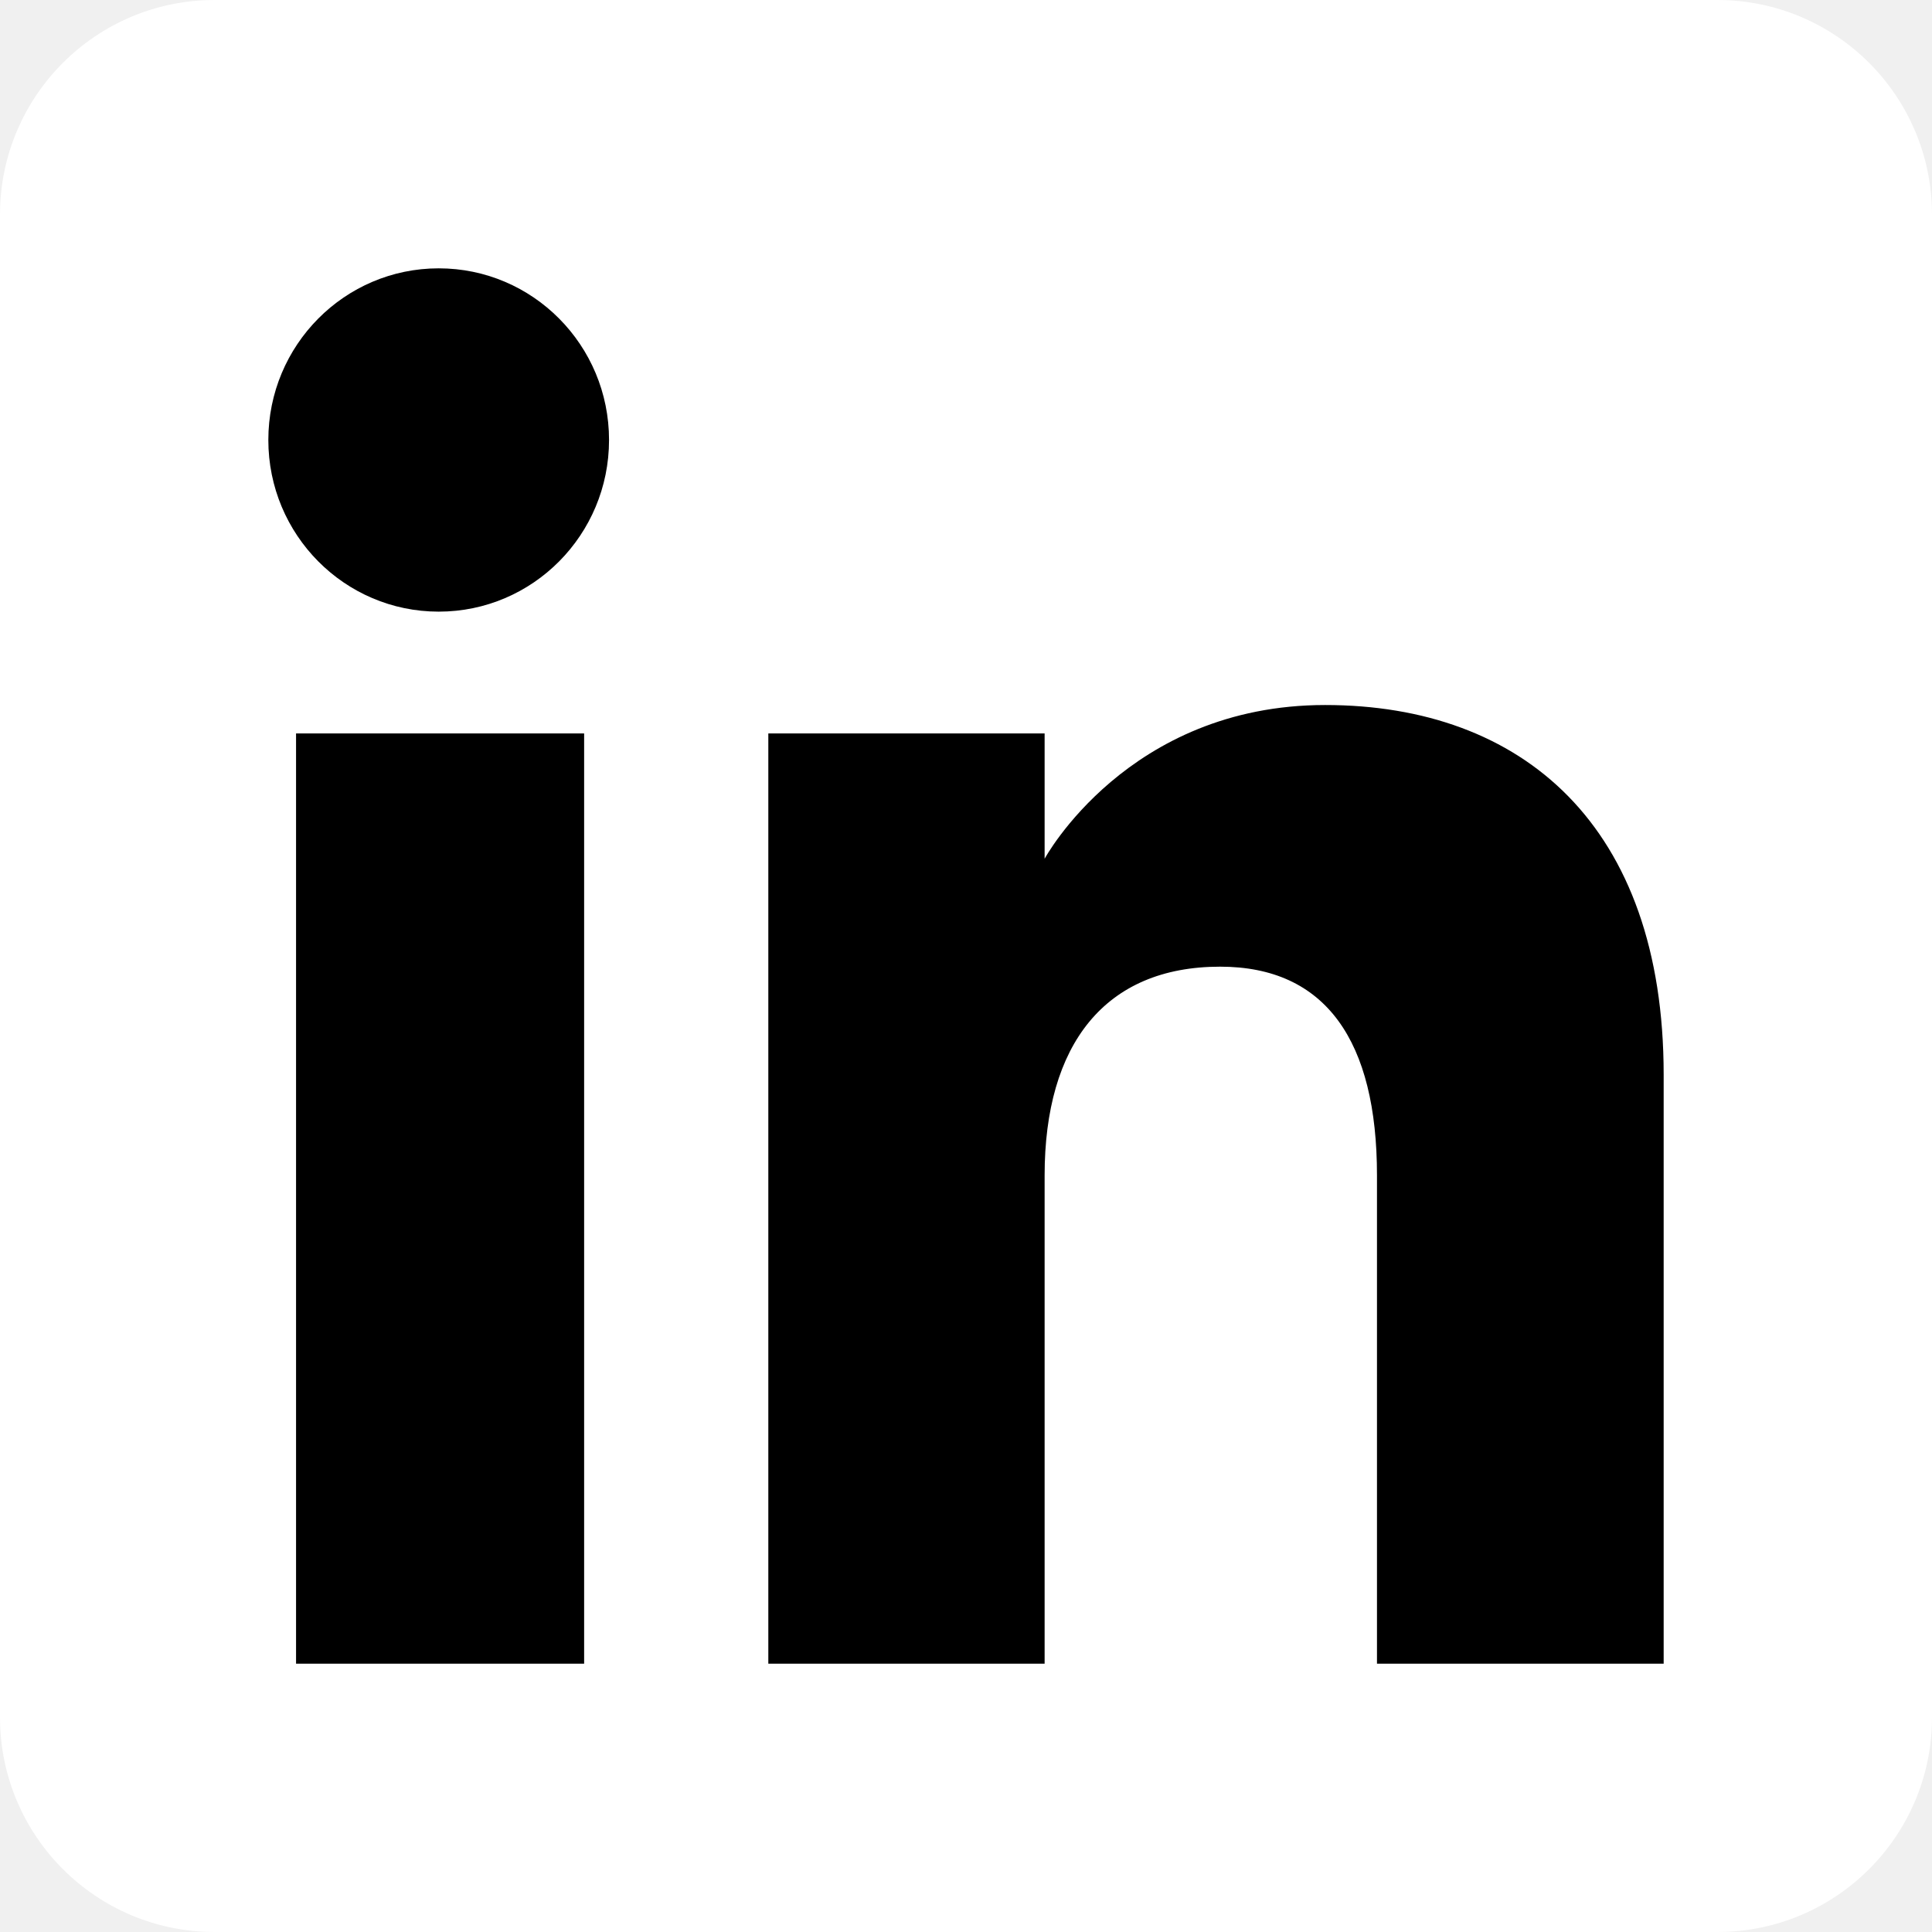
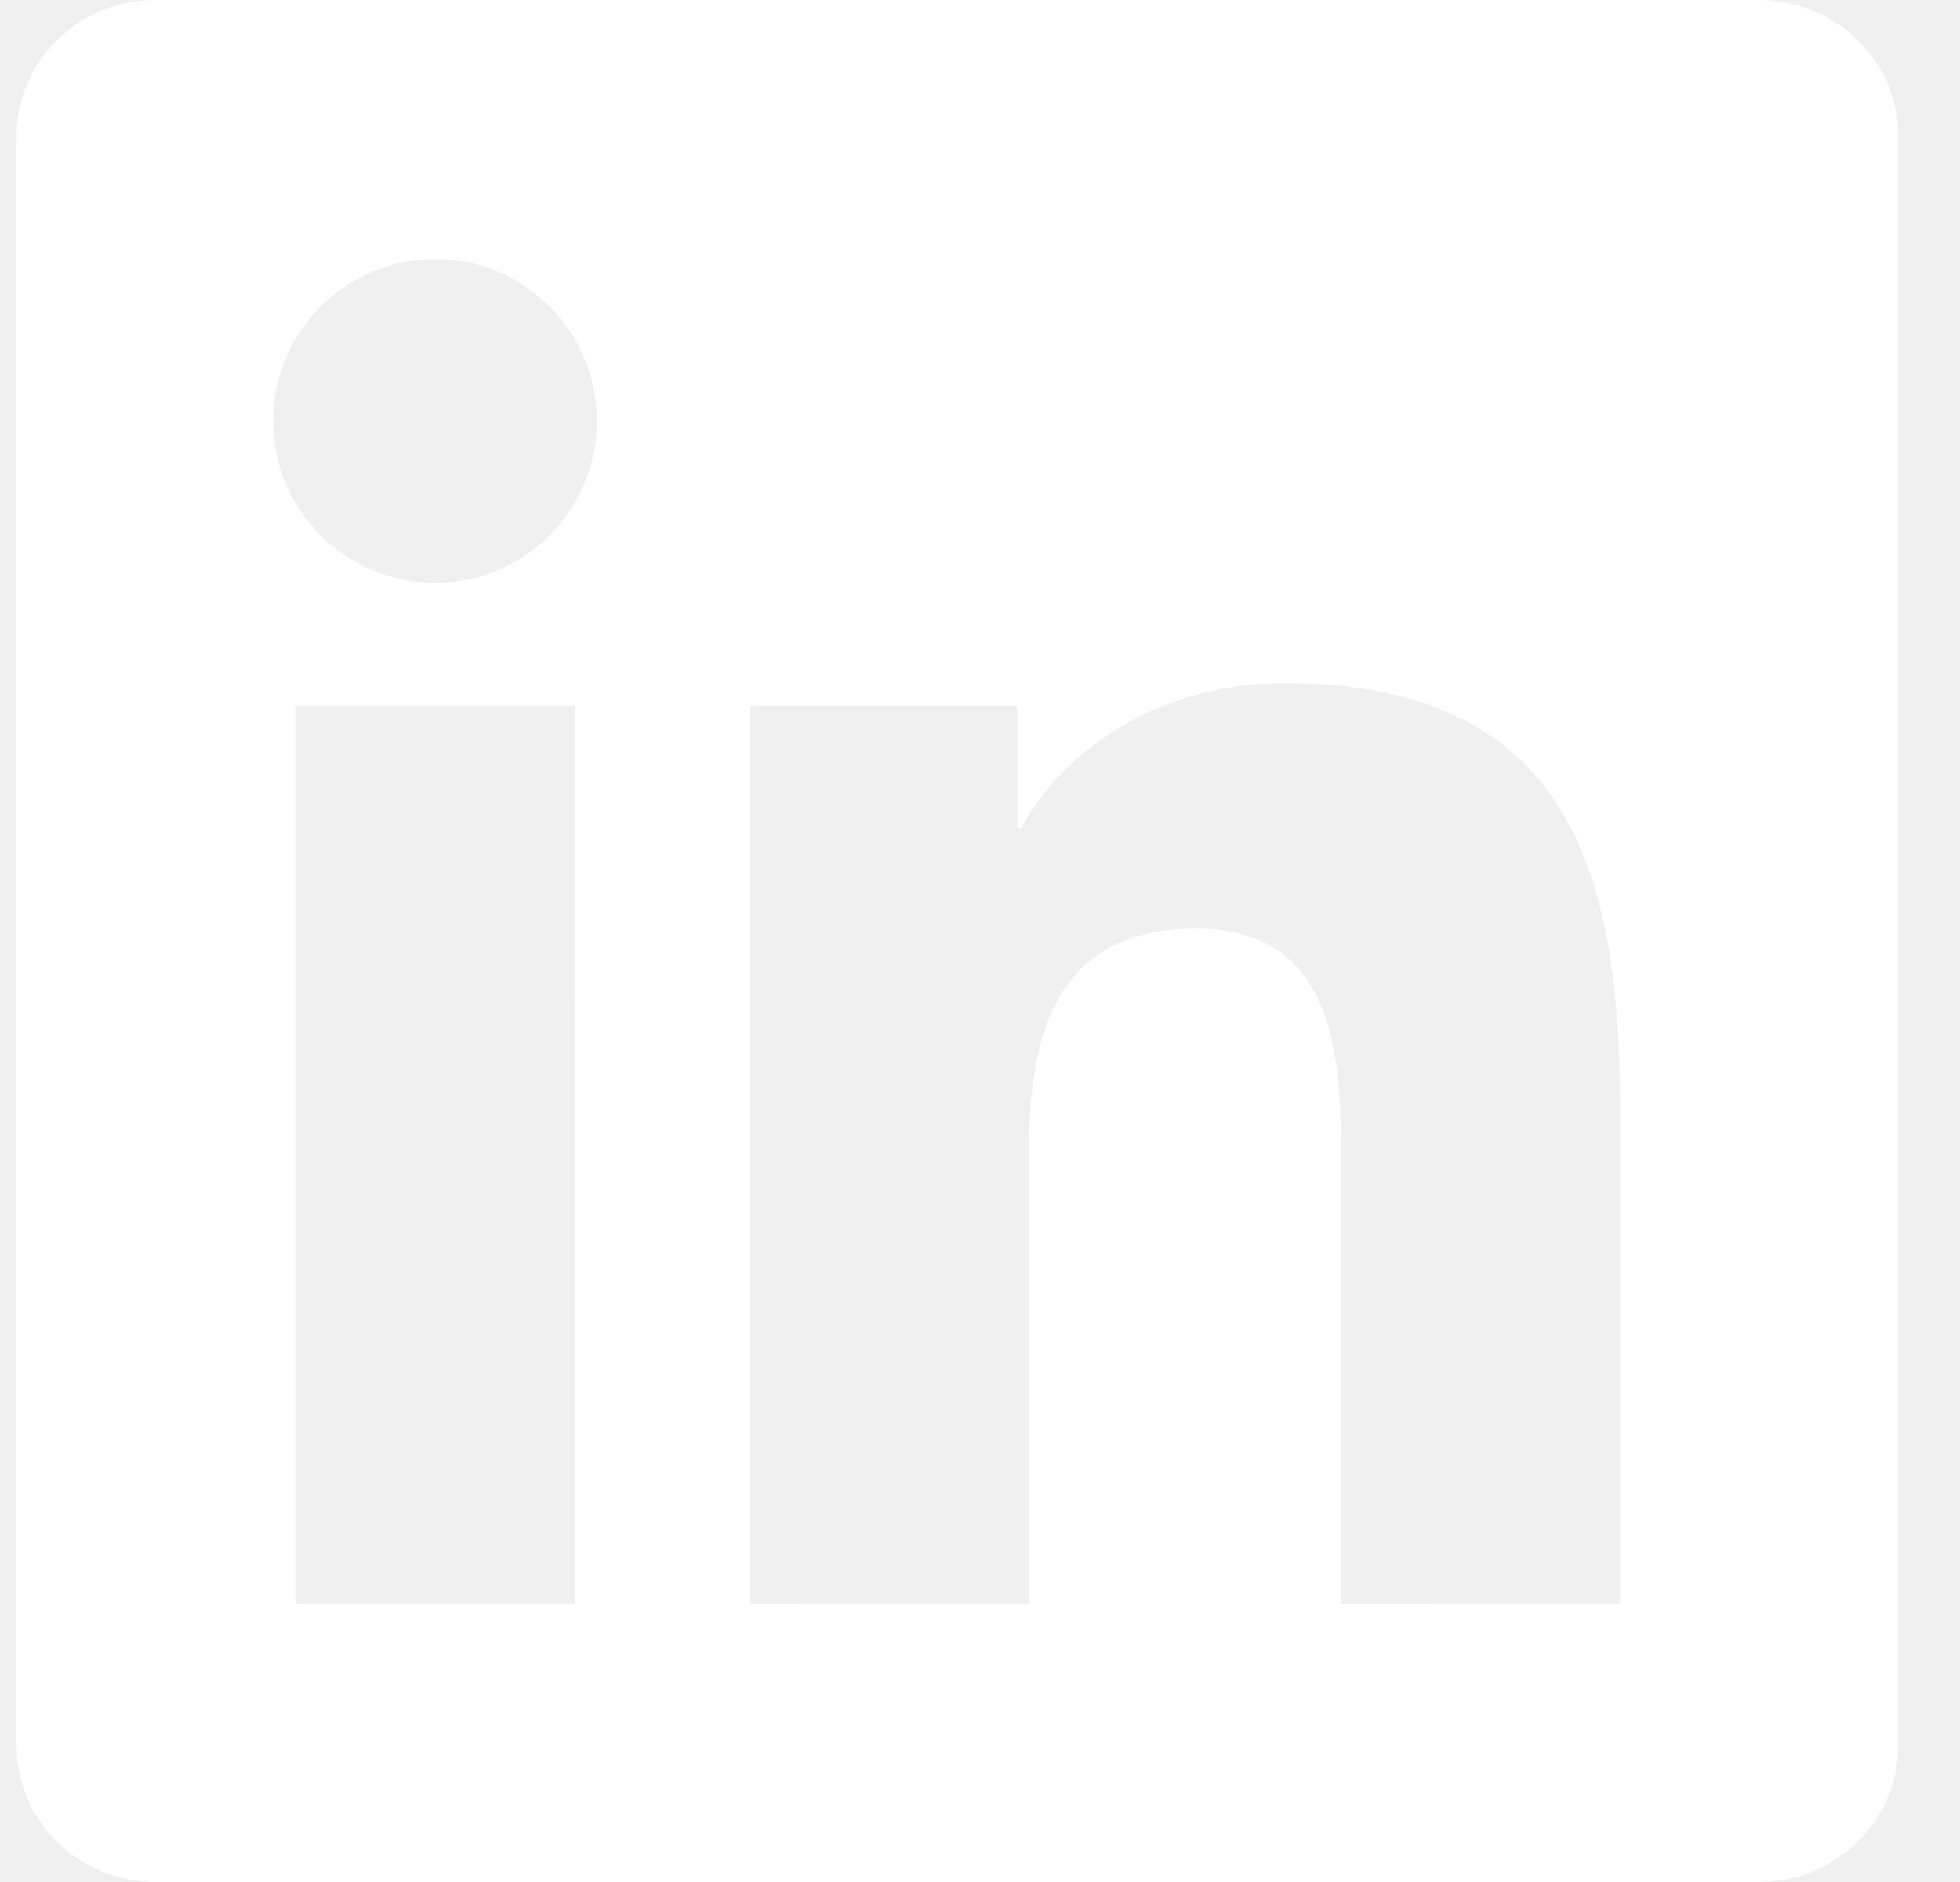
- <svg xmlns="http://www.w3.org/2000/svg" height="24" viewBox="0 0 72 72" width="24">
-   <g fill="none" fill-rule="evenodd">
-     <path d="M8,72 L64,72 C68.418,72 72,68.418 72,64 L72,8 C72,3.582 68.418,-8.11624501e-16 64,0 L8,0 C3.582,8.11624501e-16 -5.41083001e-16,3.582 0,8 L0,64 C5.41083001e-16,68.418 3.582,72 8,72 Z" fill="#fff" />
-     <path d="M62,62 L51.316,62 L51.316,43.802 C51.316,38.813 49.42,36.025 45.471,36.025 C41.175,36.025 38.93,38.926 38.93,43.802 L38.93,62 L28.633,62 L28.633,27.333 L38.93,27.333 L38.93,32.003 C38.93,32.003 42.026,26.274 49.383,26.274 C56.736,26.274 62,30.764 62,40.051 L62,62 Z M16.349,22.794 C12.842,22.794 10,19.93 10,16.397 C10,12.864 12.842,10 16.349,10 C19.857,10 22.697,12.864 22.697,16.397 C22.697,19.93 19.857,22.794 16.349,22.794 Z M11.033,62 L21.769,62 L21.769,27.333 L11.033,27.333 L11.033,62 Z" fill="#000" />
+ <svg xmlns="http://www.w3.org/2000/svg" width="25" height="24" viewBox="0 0 25 24" fill="none">
+   <g id="LinkedIn">
+     <path id="Shape" fill-rule="evenodd" clip-rule="evenodd" d="M5.551 3.304C4.412 3.304 3.484 4.23 3.484 5.368C3.484 6.507 4.412 7.434 5.551 7.434C6.689 7.434 7.614 6.507 7.614 5.368C7.614 4.23 6.689 3.304 5.551 3.304ZM3.767 8.998V20.451H7.329L7.331 8.998H3.767ZM9.565 8.997V20.45L13.119 20.452L13.121 14.784C13.121 13.33 13.374 11.843 15.254 11.843C17.104 11.843 17.104 13.598 17.104 14.879V20.45L20.663 20.449V14.169C20.663 11.335 20.146 8.712 16.393 8.712C14.63 8.712 13.477 9.709 13.025 10.562H12.975L12.975 8.997H9.565ZM22.436 24H1.982C1.006 24 0.212 23.223 0.212 22.268V1.731C0.212 0.776 1.006 0 1.982 0H22.436C23.415 0 24.212 0.776 24.212 1.731V22.268C24.212 23.223 23.415 24 22.436 24Z" fill="white" />
  </g>
</svg>
